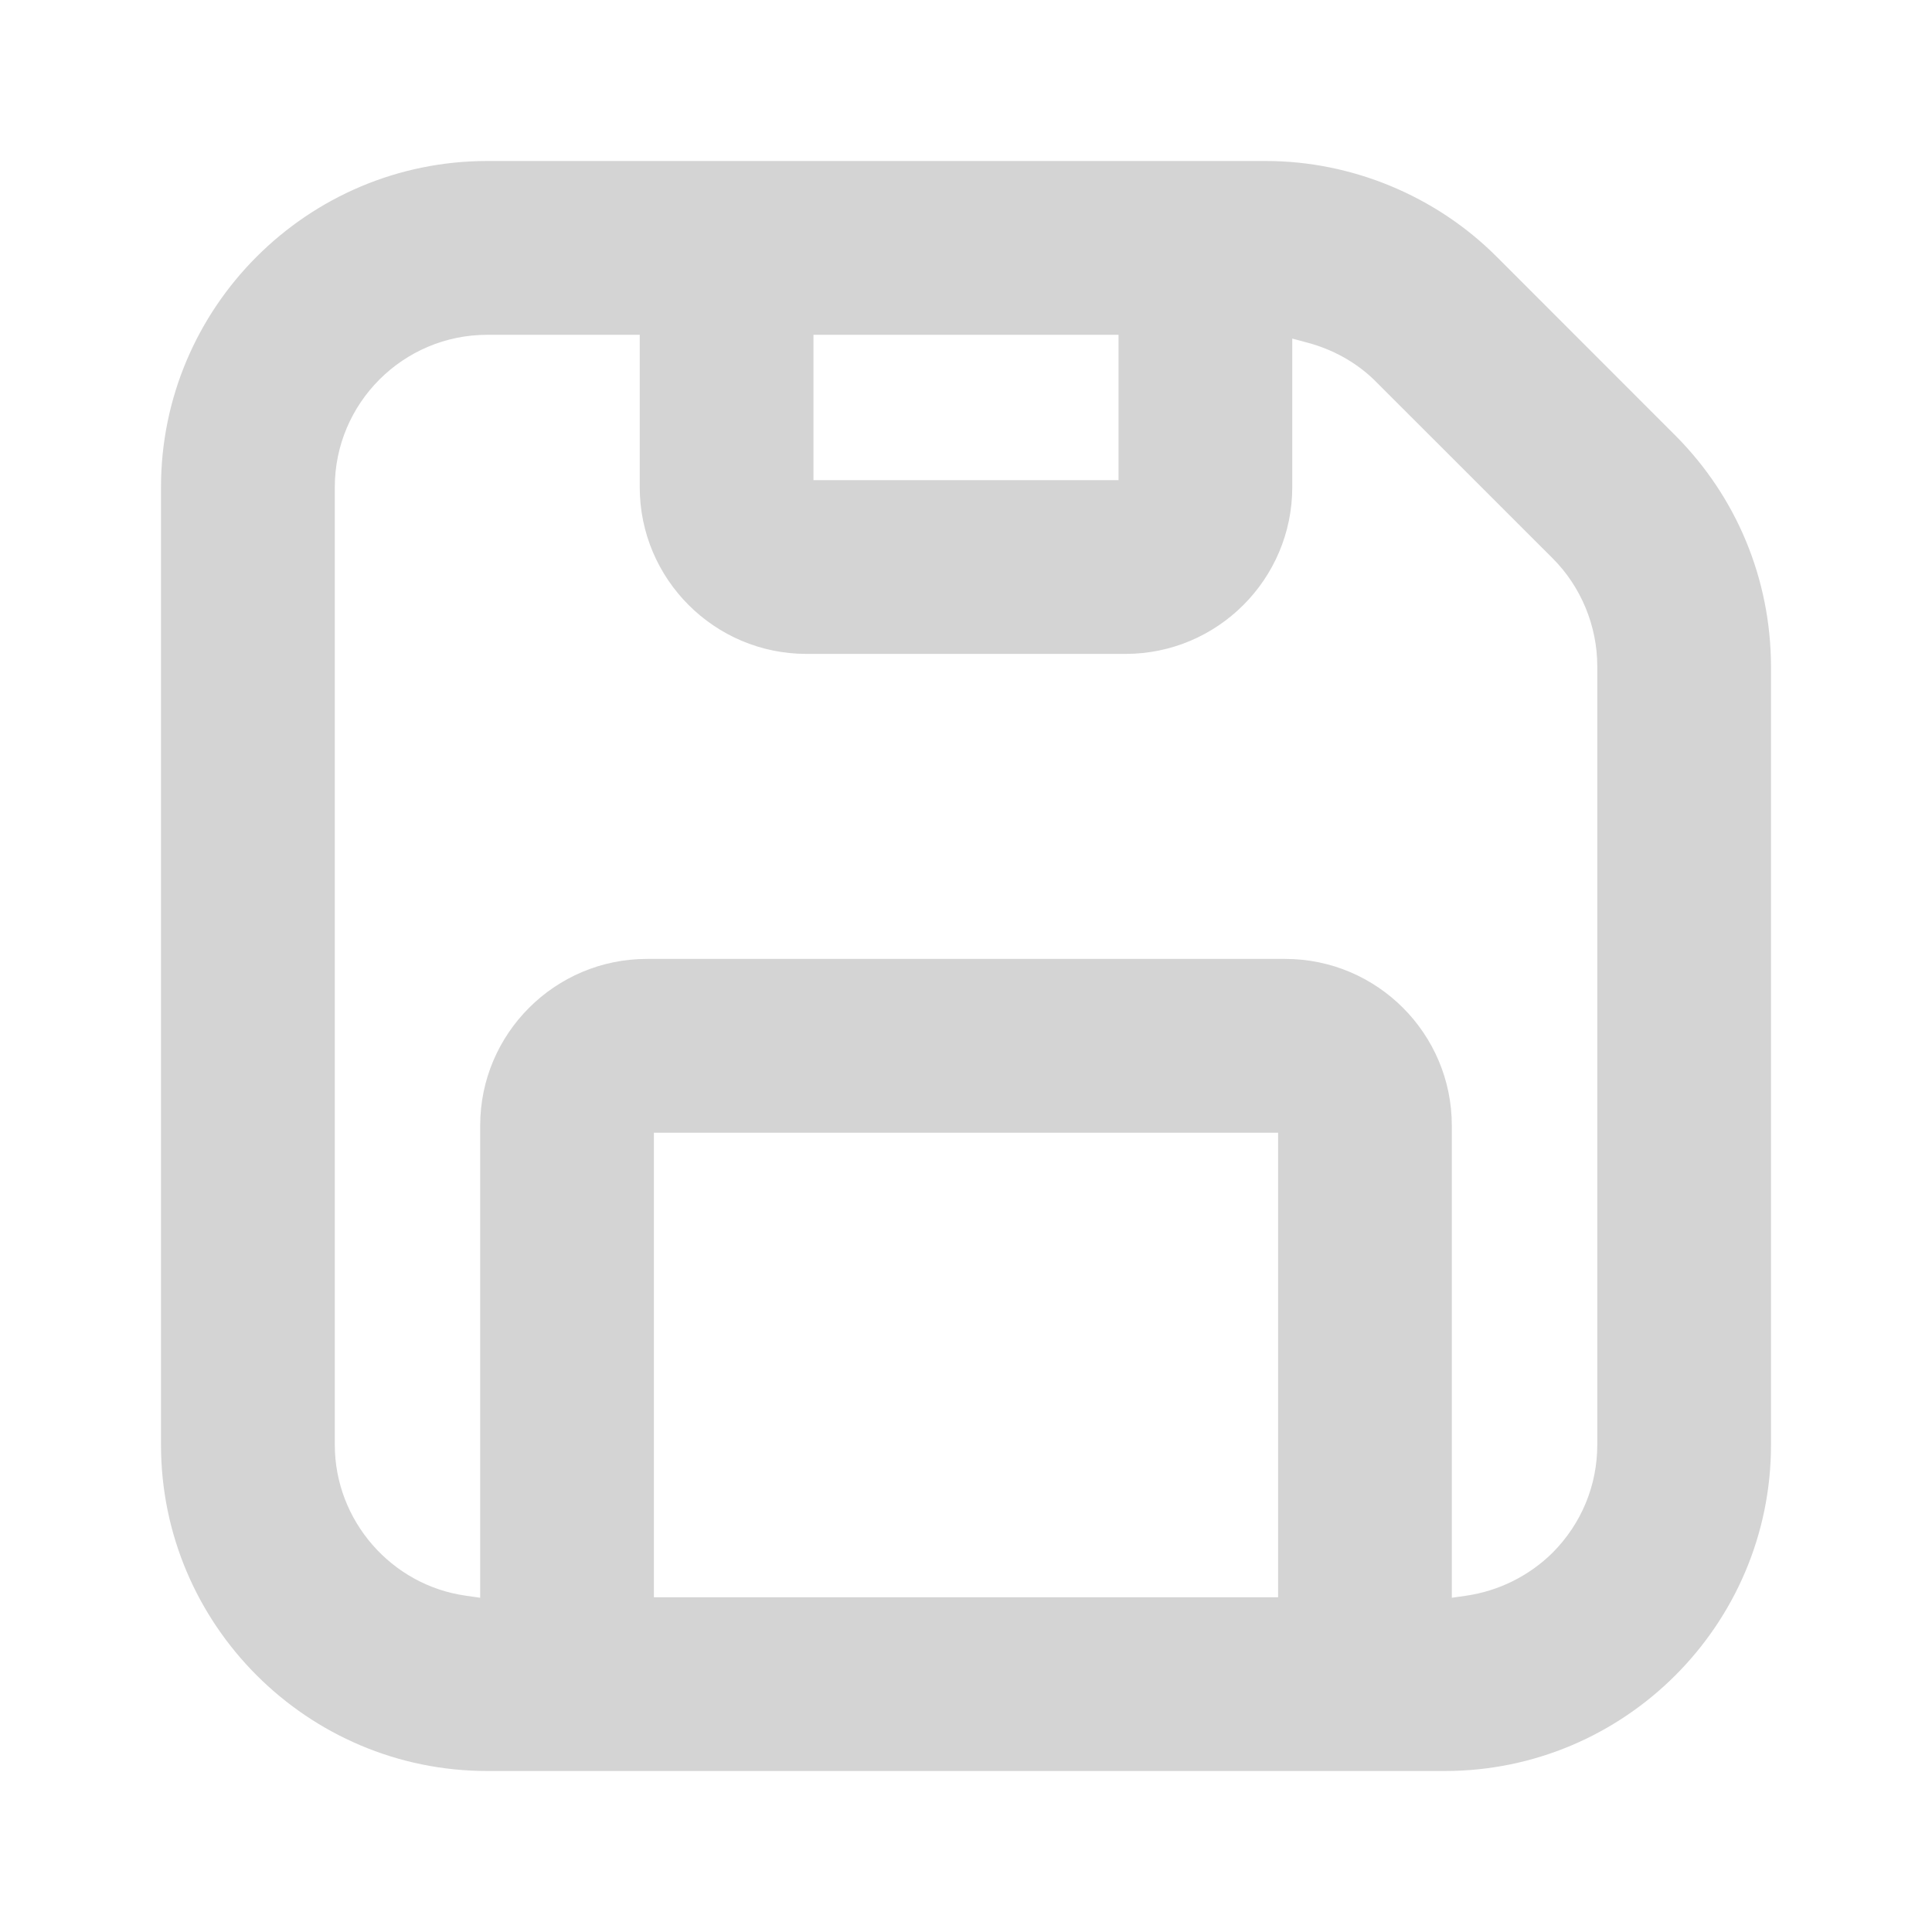
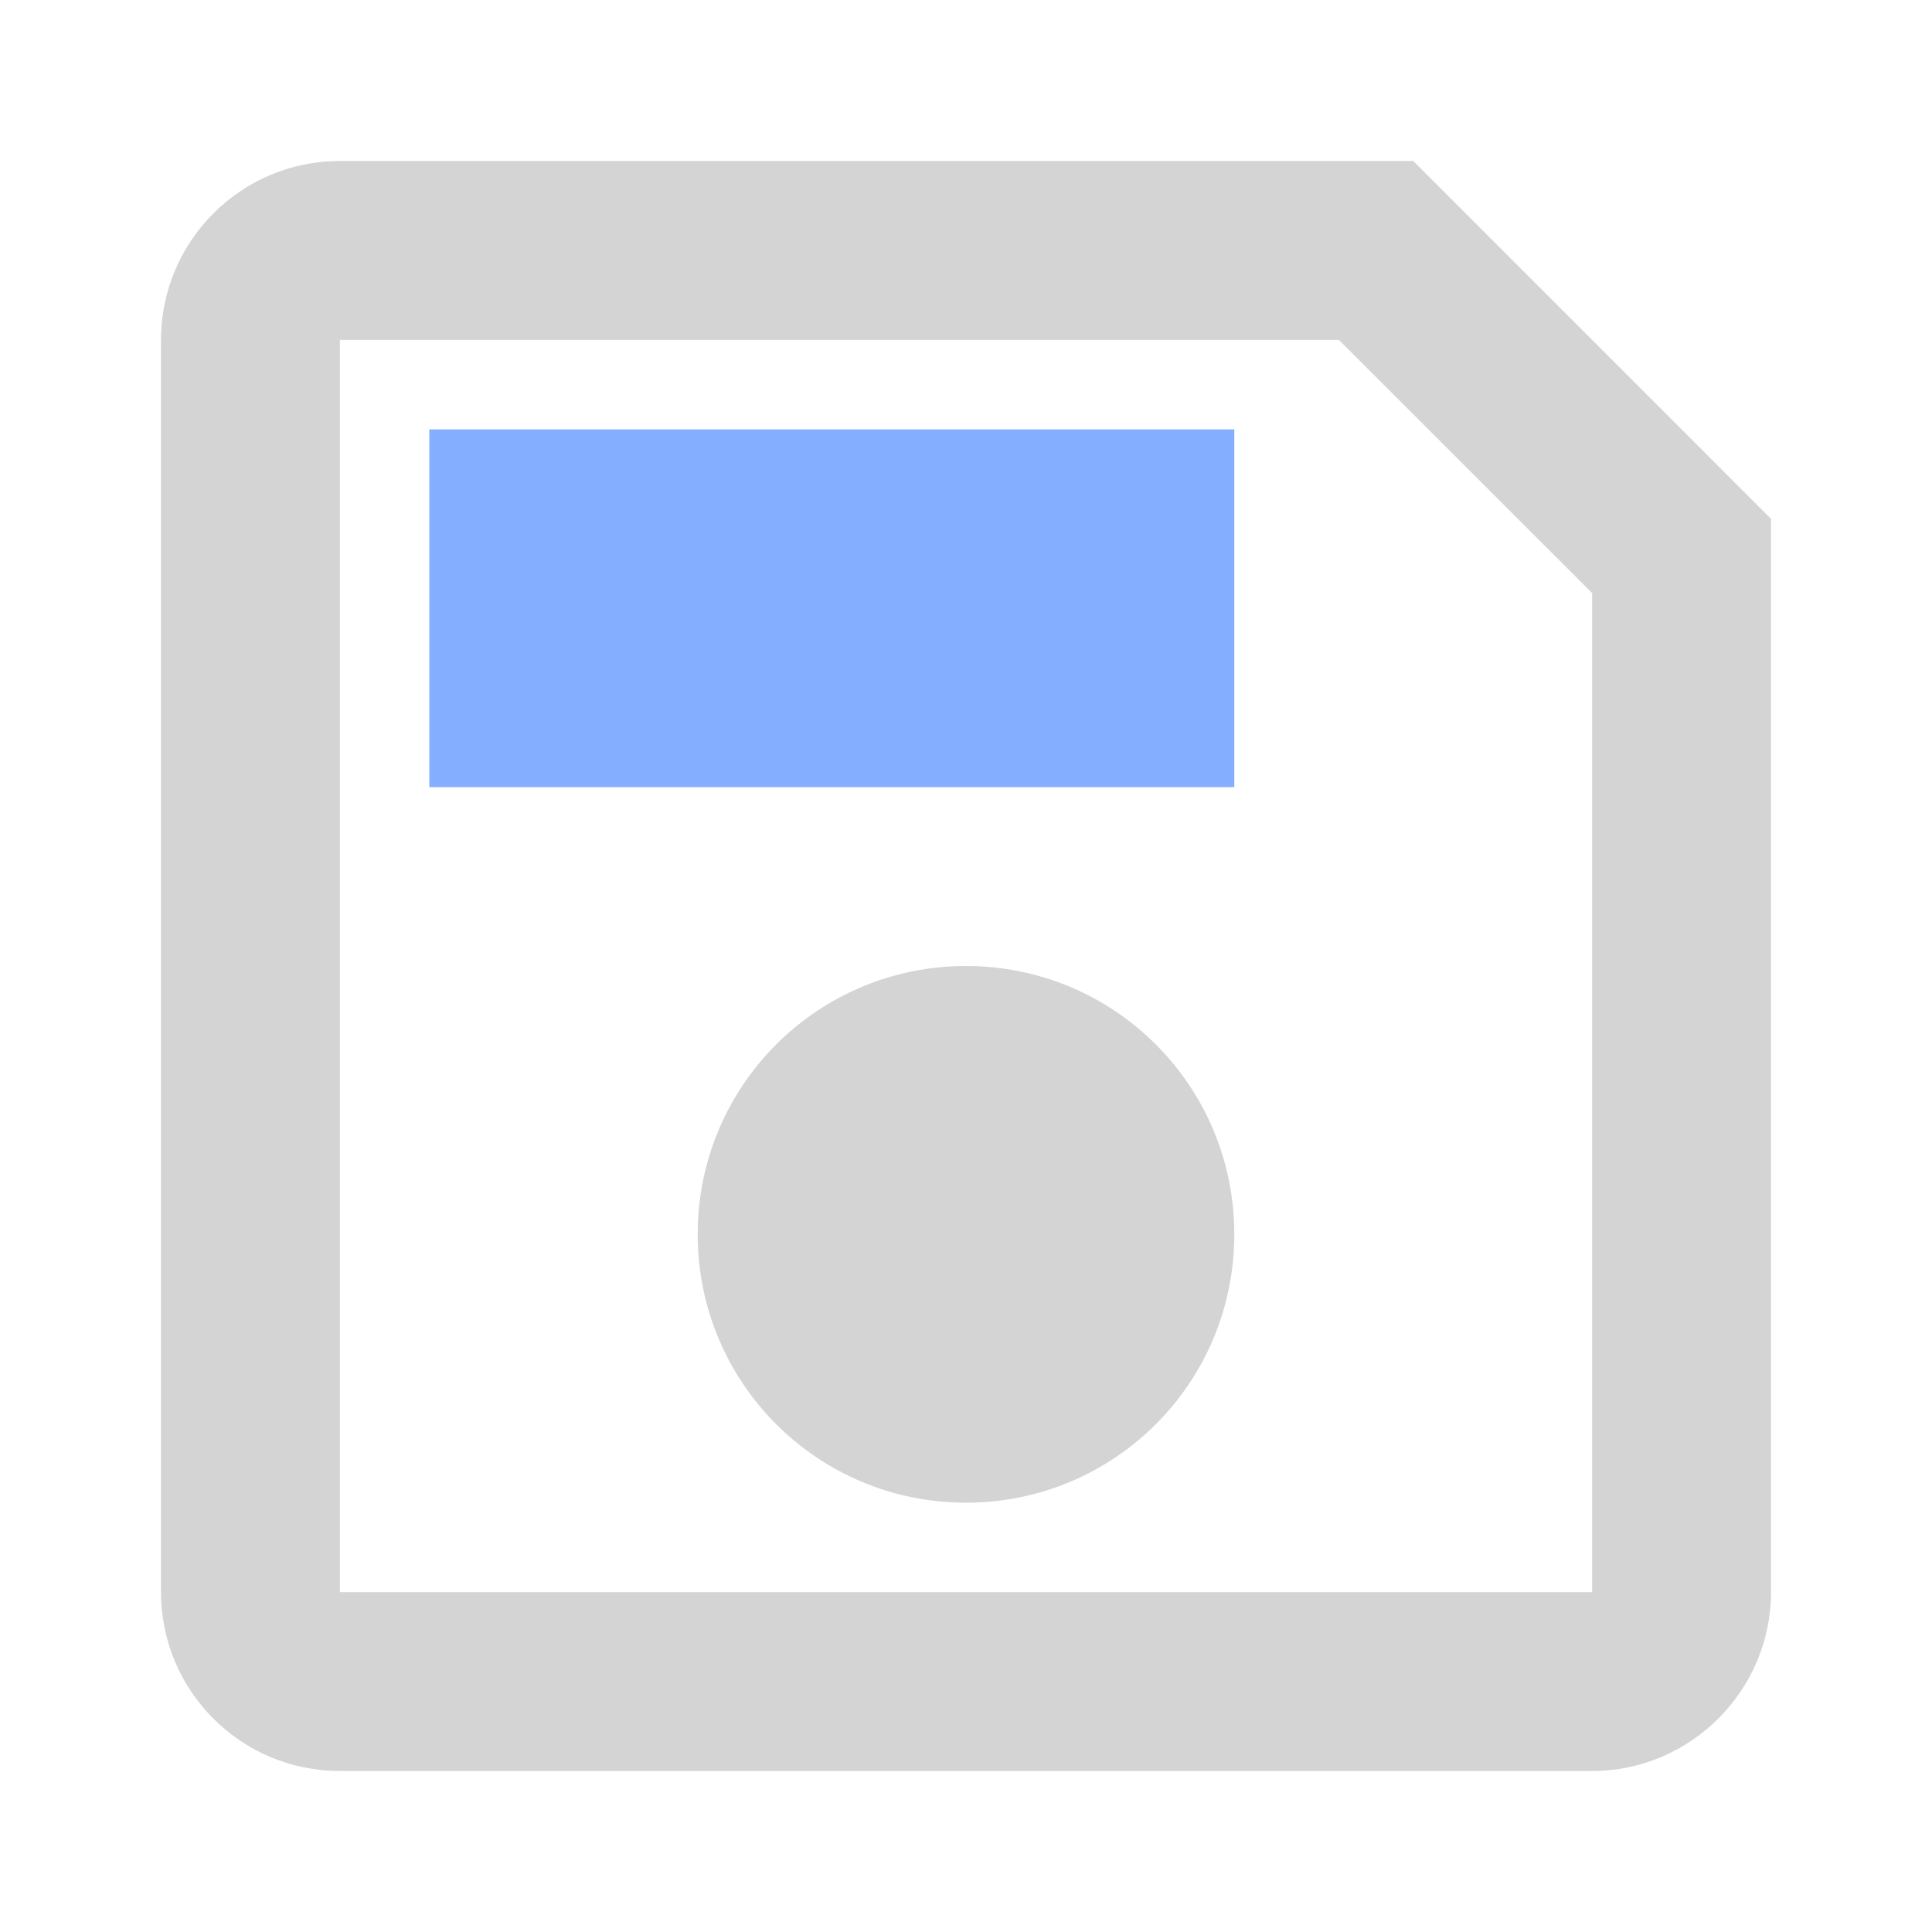
<svg xmlns="http://www.w3.org/2000/svg" width="24" height="24" viewBox="0 0 24 24" fill="none">
-   <path d="M22 8.275C21.996 7.193 21.574 6.175 20.812 5.41L18.591 3.188C17.837 2.433 16.792 2 15.725 2H6.053C3.819 2 2 3.818 2 6.052V17.948C2 20.182 3.819 22 6.053 22H17.948C20.182 22 22 20.182 22 17.948V8.275ZM10.105 4.159H13.895V5.965H10.105V4.159ZM15.877 19.842H8.123V14.071H15.877V19.842ZM19.842 17.948C19.842 18.453 19.644 18.929 19.288 19.287C18.998 19.575 18.616 19.765 18.21 19.823L18.035 19.848V13.982C18.035 12.841 17.107 11.912 15.965 11.912H8.036C6.894 11.912 5.965 12.841 5.965 13.982V19.848L5.791 19.823C4.86 19.694 4.159 18.887 4.159 17.948V6.052C4.159 5.008 5.008 4.159 6.053 4.159H7.947V6.052C7.947 7.194 8.876 8.123 10.018 8.123H13.982C15.124 8.123 16.053 7.194 16.053 6.052V4.206L16.247 4.258C16.555 4.341 16.838 4.497 17.062 4.711L19.288 6.936C19.64 7.288 19.842 7.776 19.842 8.276L19.842 17.948Z" fill="#d4d4d4" />
+   <path d="M12 12C10.155 12 8.667 13.489 8.667 15.333C8.667 17.178 10.155 18.667 12 18.667C13.845 18.667 15.333 17.178 15.333 15.333C15.333 13.489 13.845 12 12 12Z" fill="#d4d4d4" />
+   <path d="M15.333 5.334H5.333V9.778H15.333V5.334Z" fill="#84aeff" />
+   <path d="M17.556 2H4.222C2.989 2 2 3 2 4.223V19.778C2 21 2.989 22 4.222 22H19.778C21 22 22 21 22 19.778V6.445L17.556 2ZM19.778 19.778H4.222V4.223H16.633L19.778 7.367V19.778Z" fill="#d4d4d4" />
</svg>
